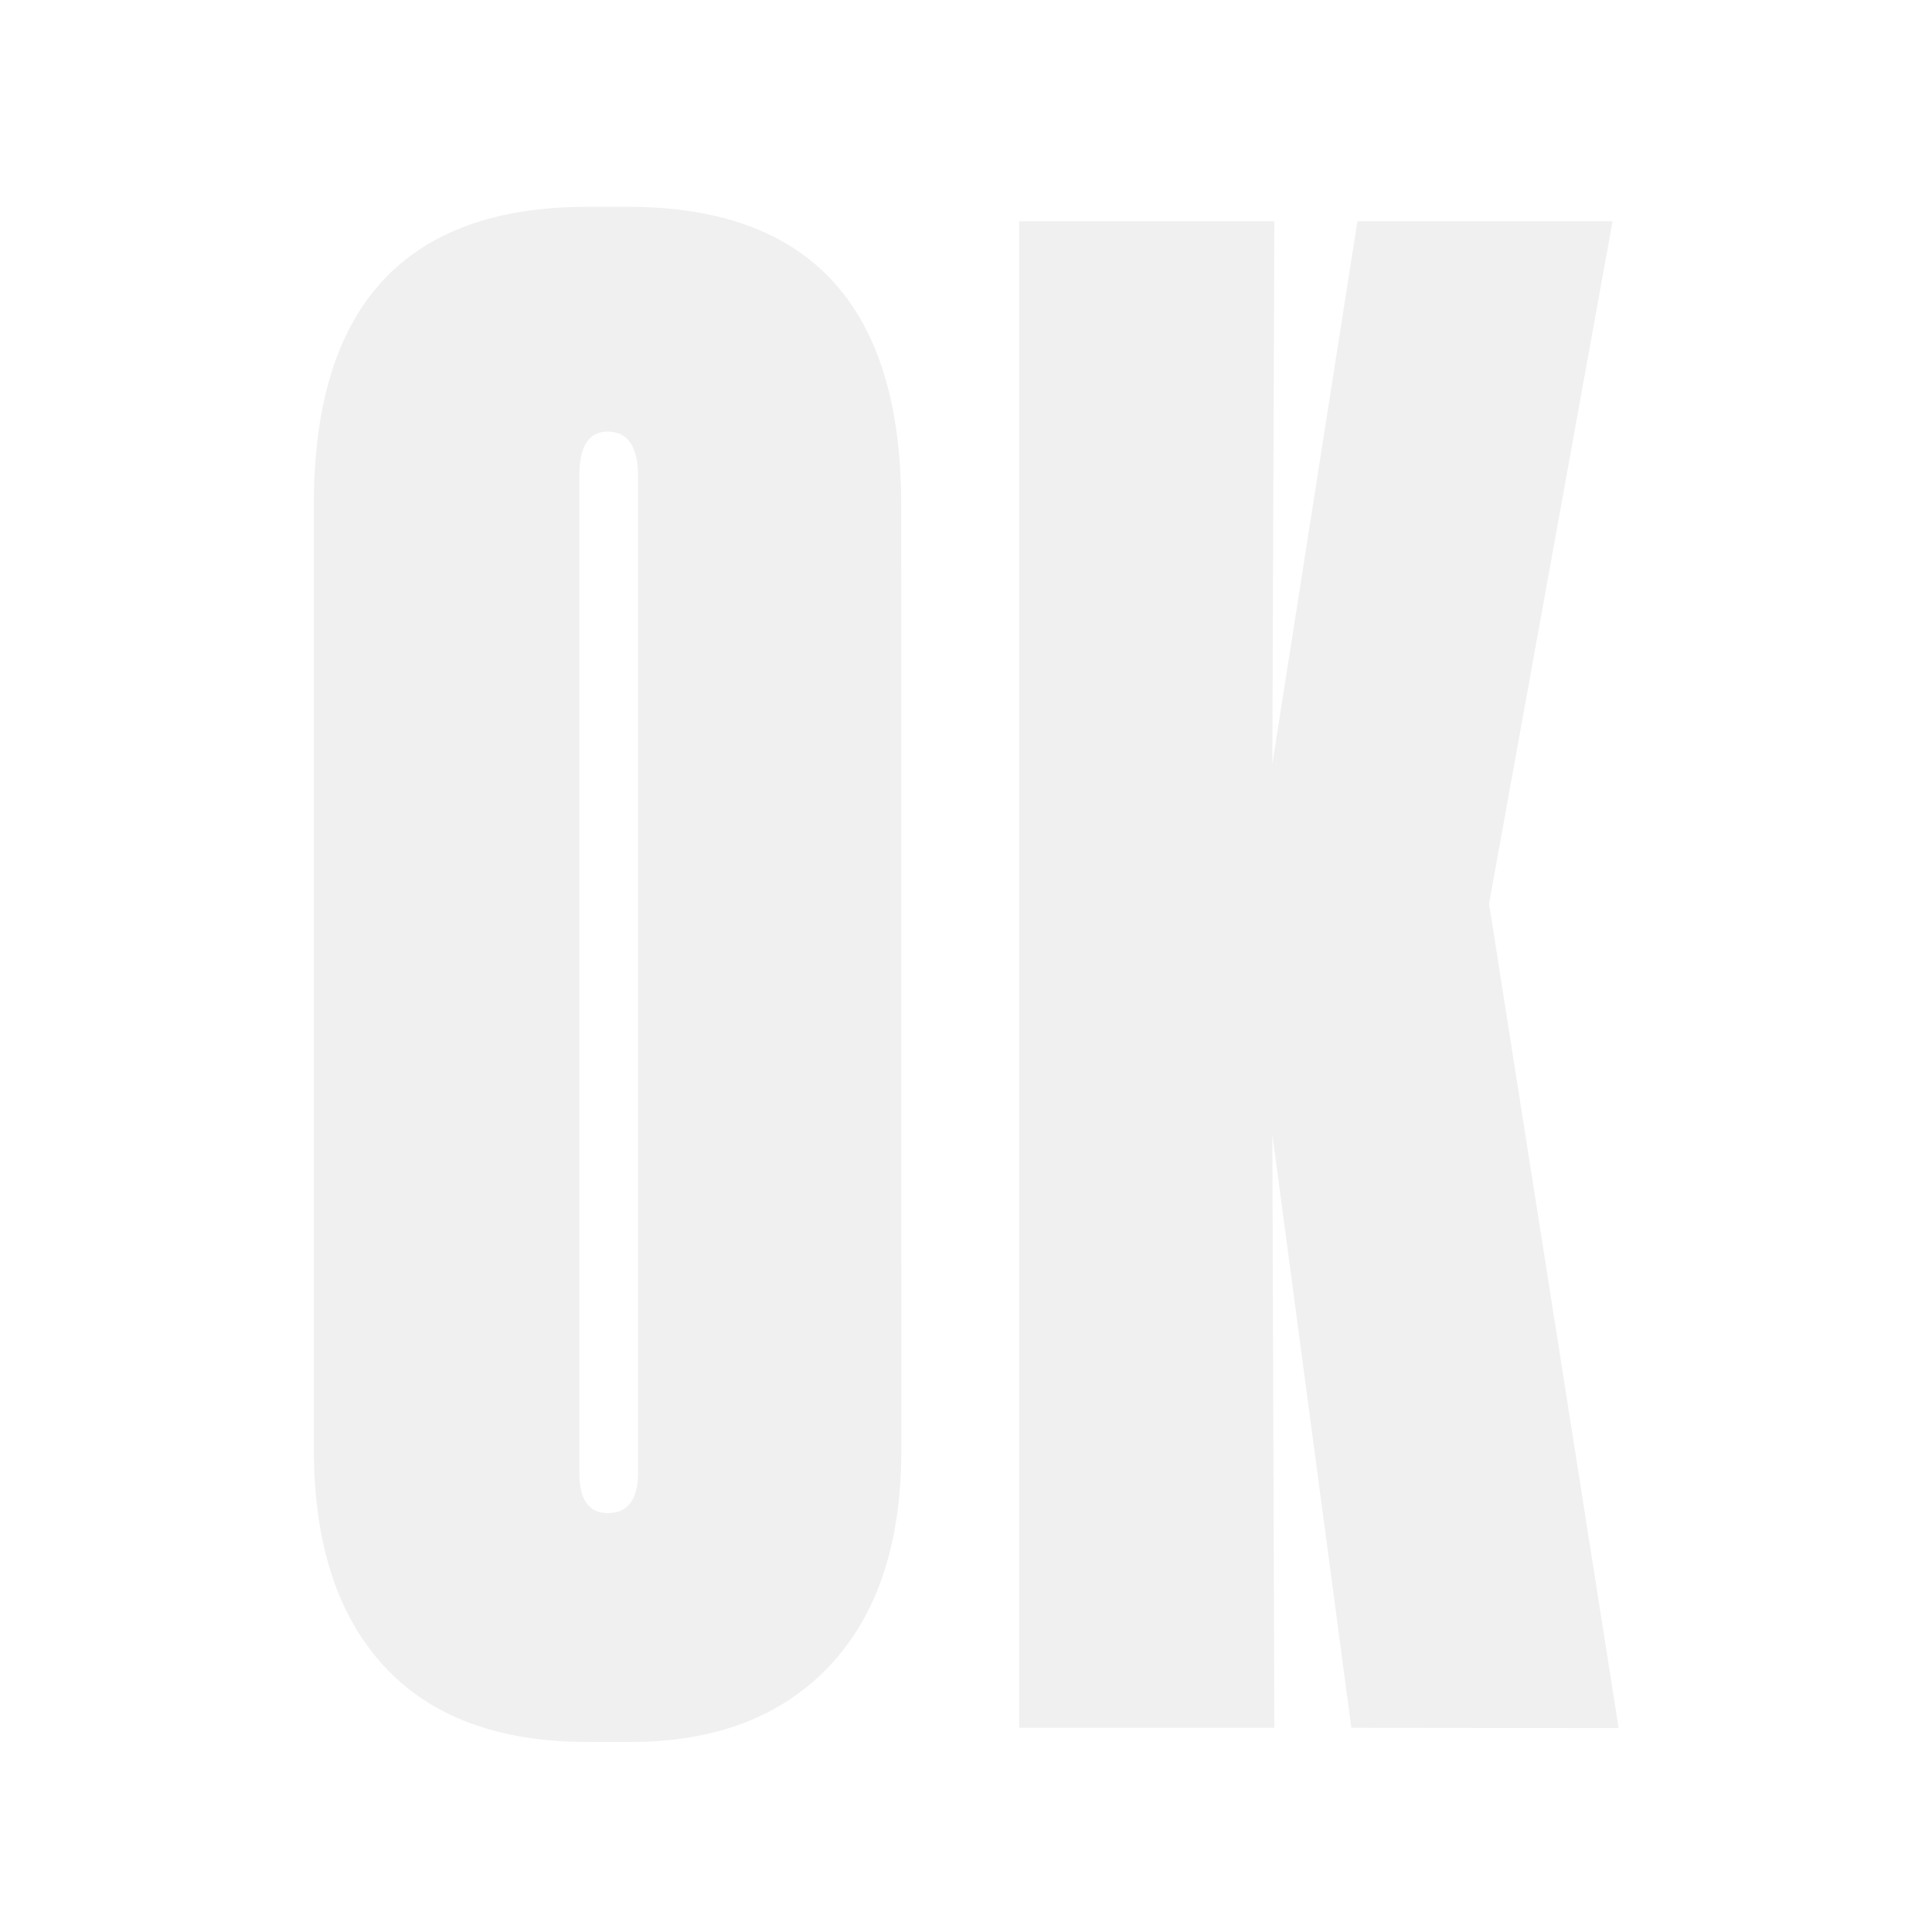
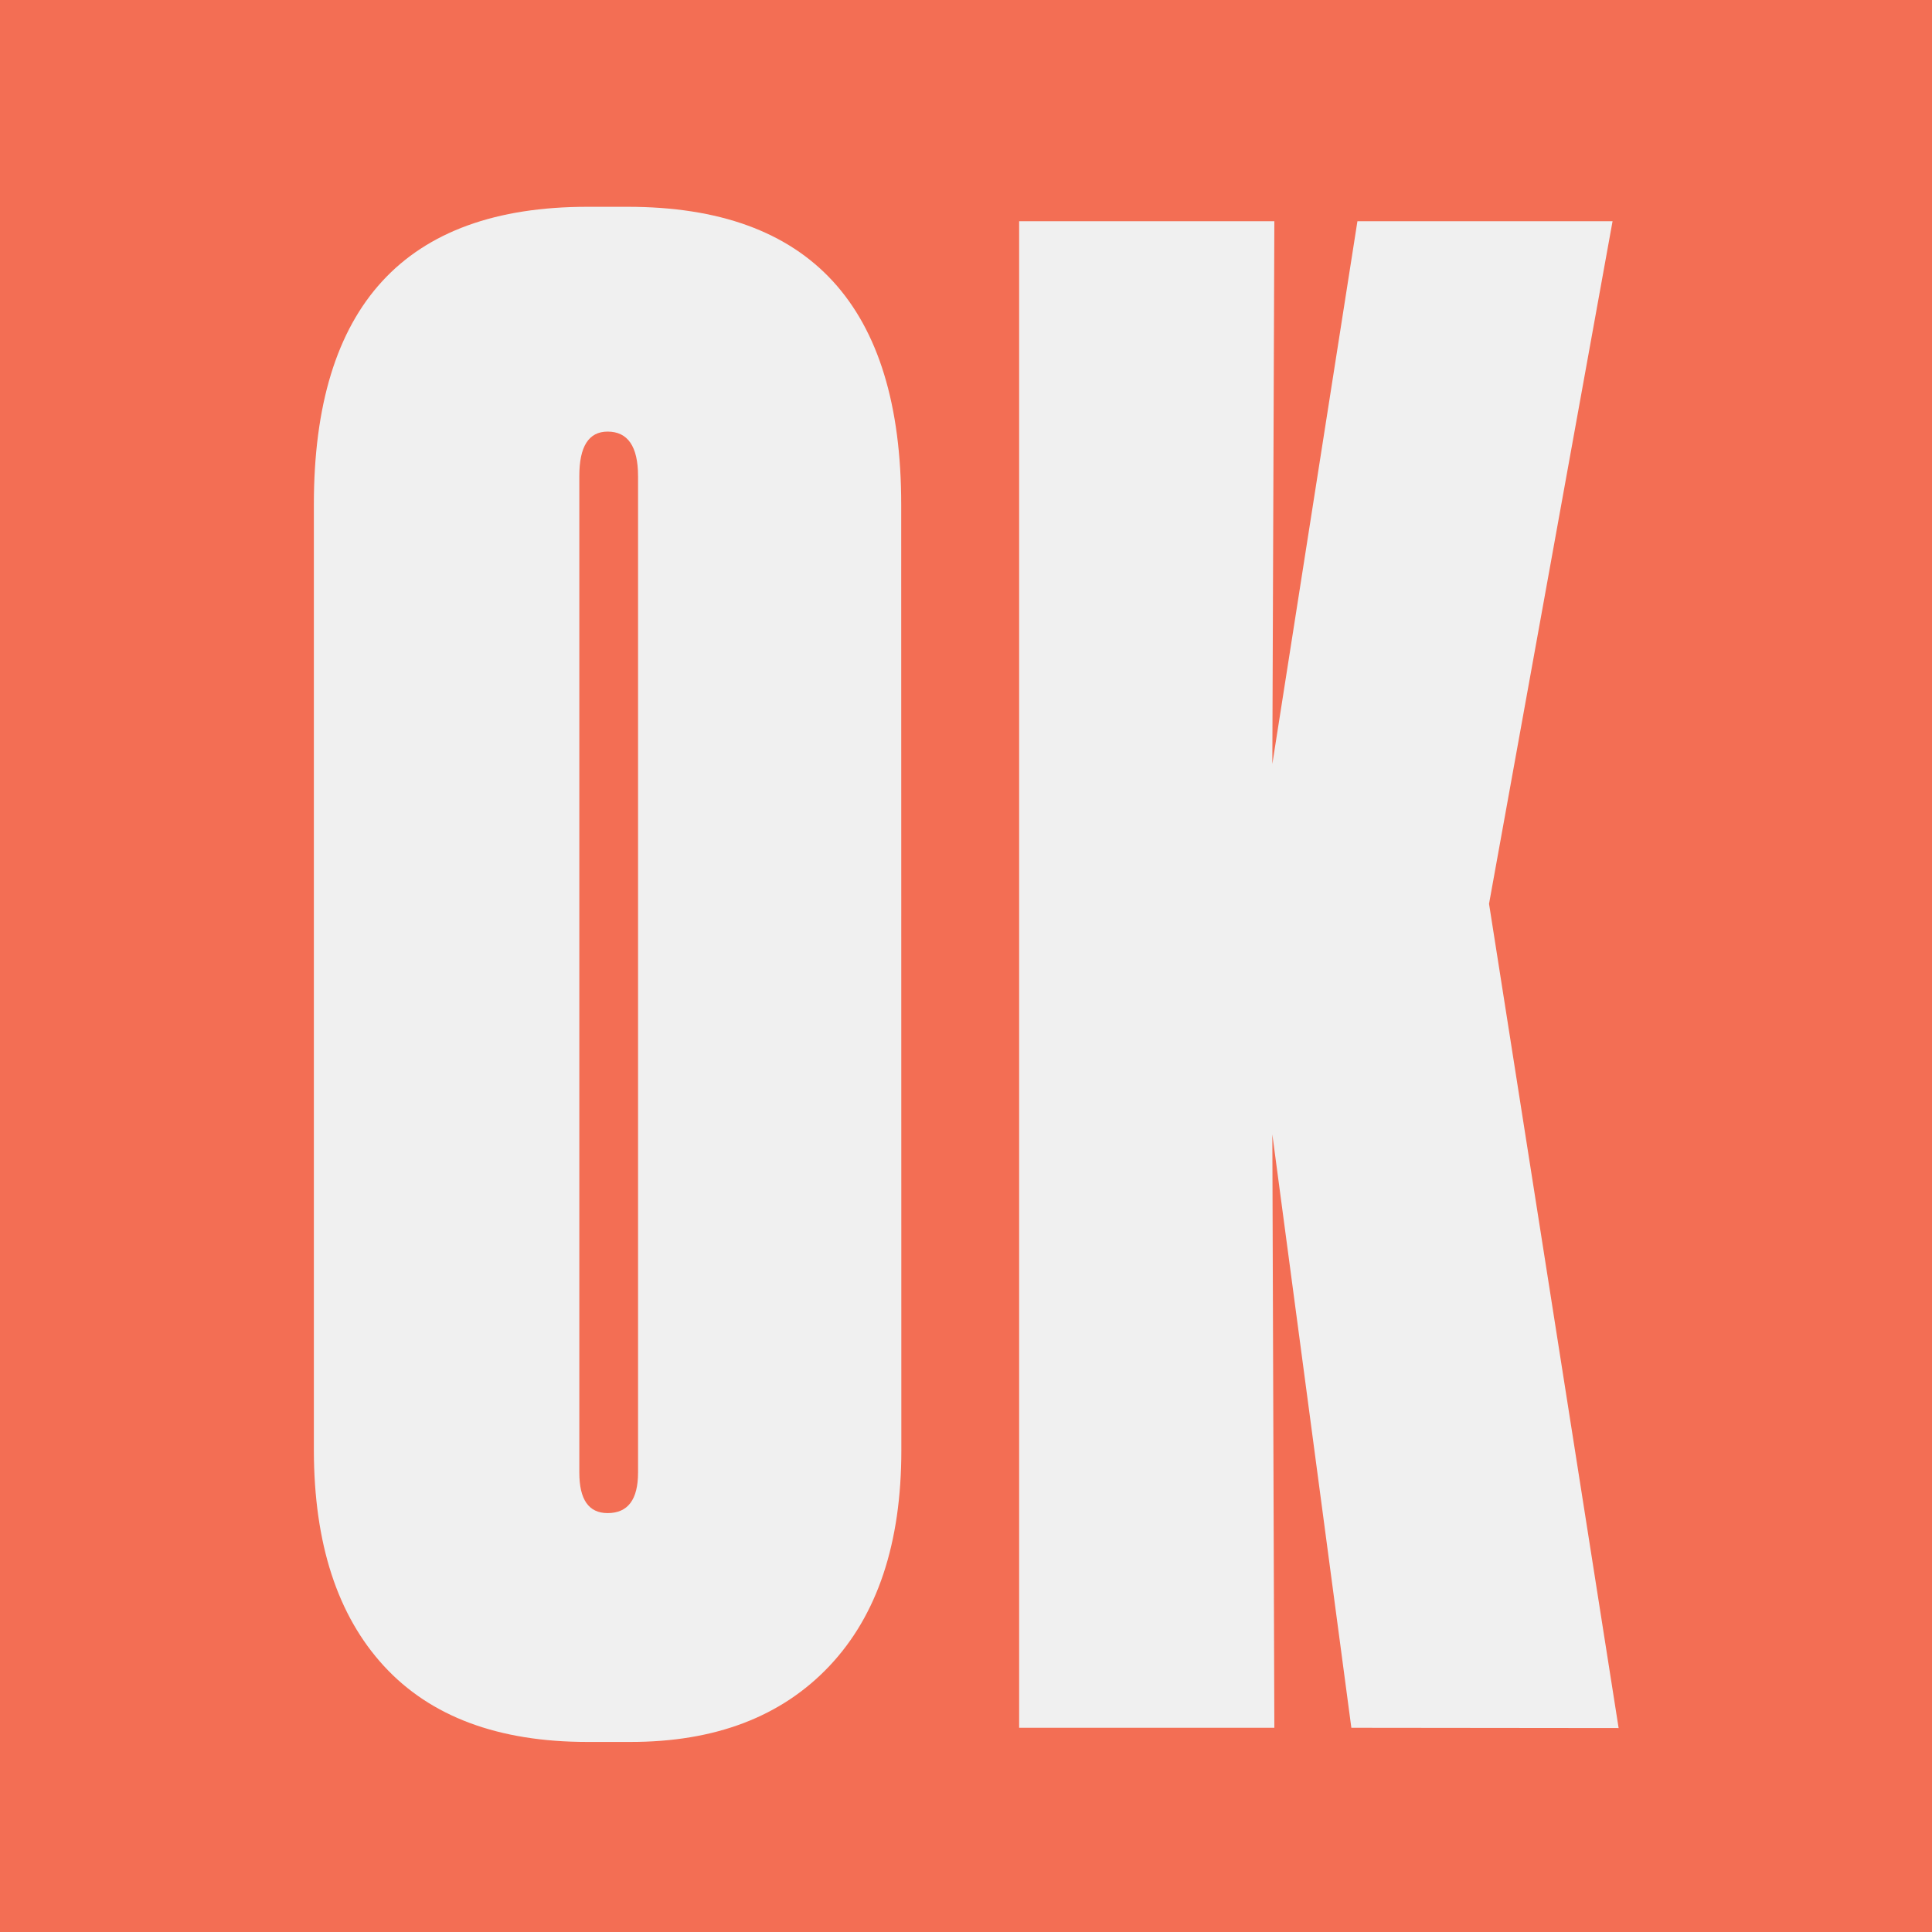
<svg xmlns="http://www.w3.org/2000/svg" viewBox="0 0 277 277">
  <defs>
-     <style>.cls-1{fill:#fff;}</style>
+     <style>.cls-1{fill:#F36E54;}</style>
  </defs>
  <g id="Layer_2" data-name="Layer 2">
    <g id="Layer_1-2" data-name="Layer 1">
      <path class="cls-1" d="M0,0V277H277V0ZM129.23,207.94q0,20-10.31,30.92t-28.6,10.89h-6.1q-19.17,0-29.18-10.89T45,207.94V72.33q0-42.67,39.2-42.68H90q39.21,0,39.21,42.68Zm64.52,39.78-11.33-85.08.29,85.08H146.12v-216h36.59l-.29,77.82,12.2-77.82H231.2l-17.71,97.86,18.58,118.18Z" />
      <path class="cls-1" d="M87.12,61.88q-4.07,0-4.06,6.39V211.13c0,3.88,1.35,5.81,4.06,5.81,2.9,0,4.36-1.93,4.36-5.81V68.27C91.48,64,90,61.88,87.12,61.88Z" />
    </g>
  </g>
</svg>
